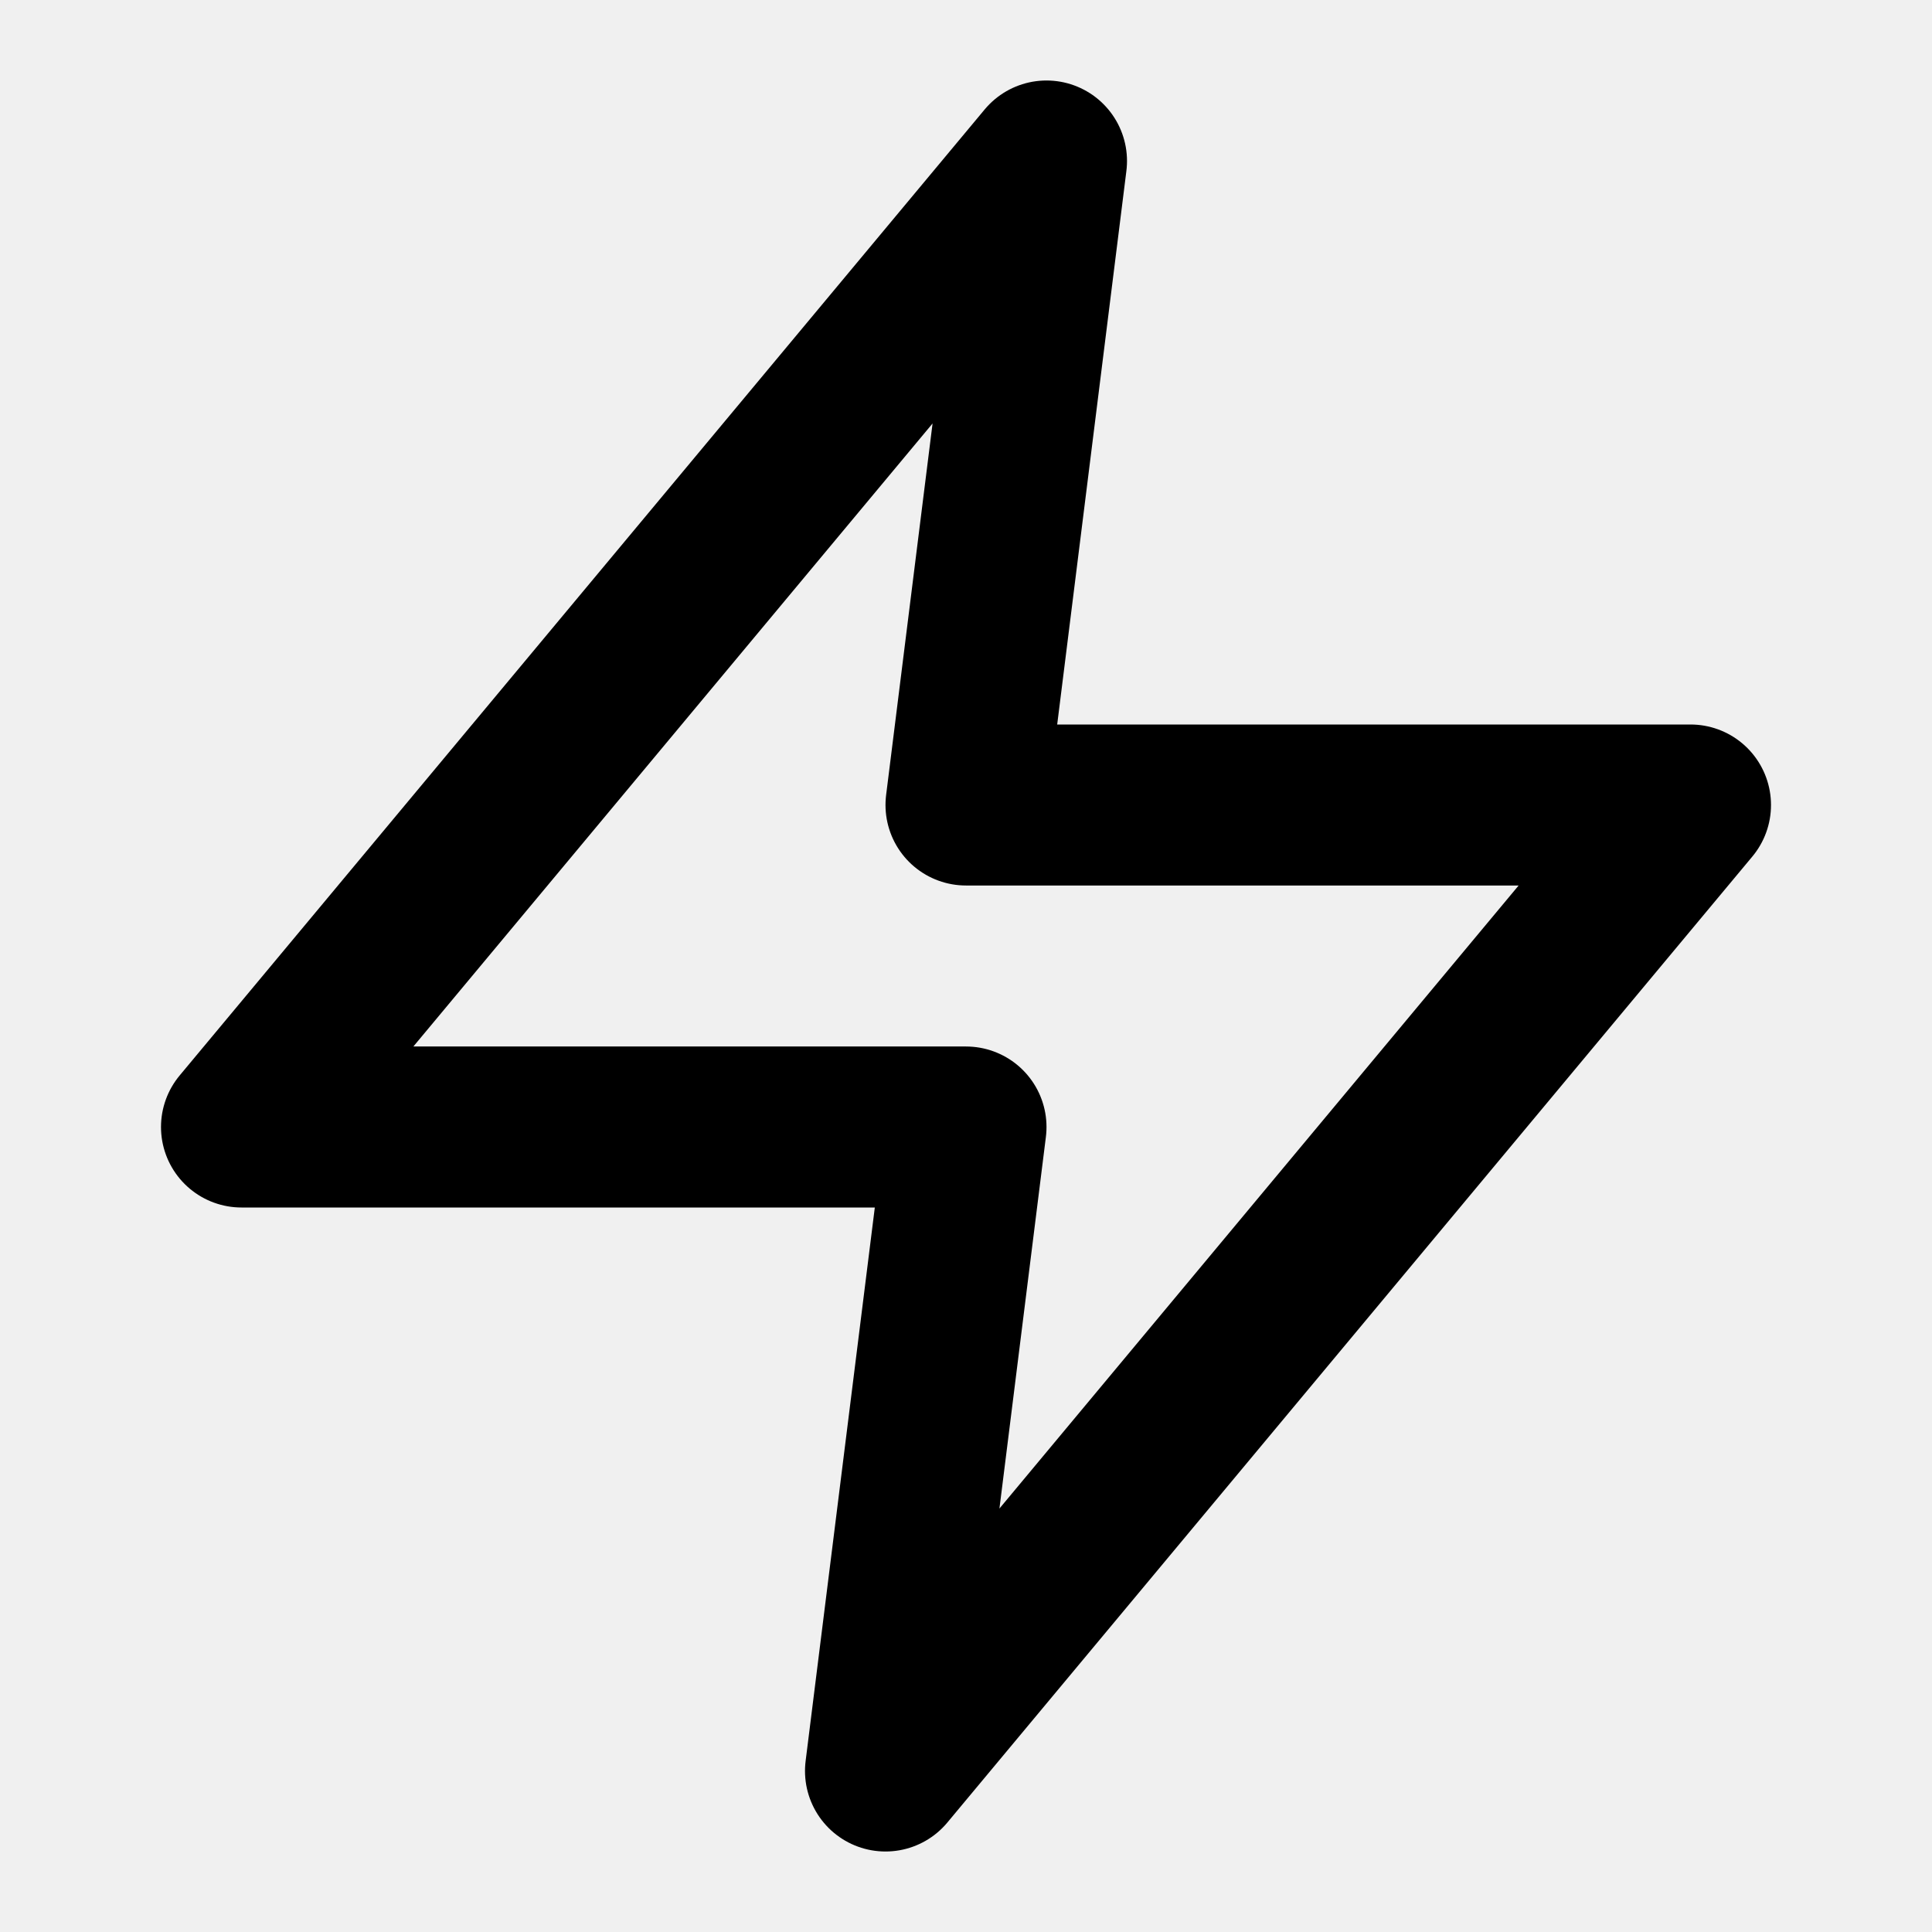
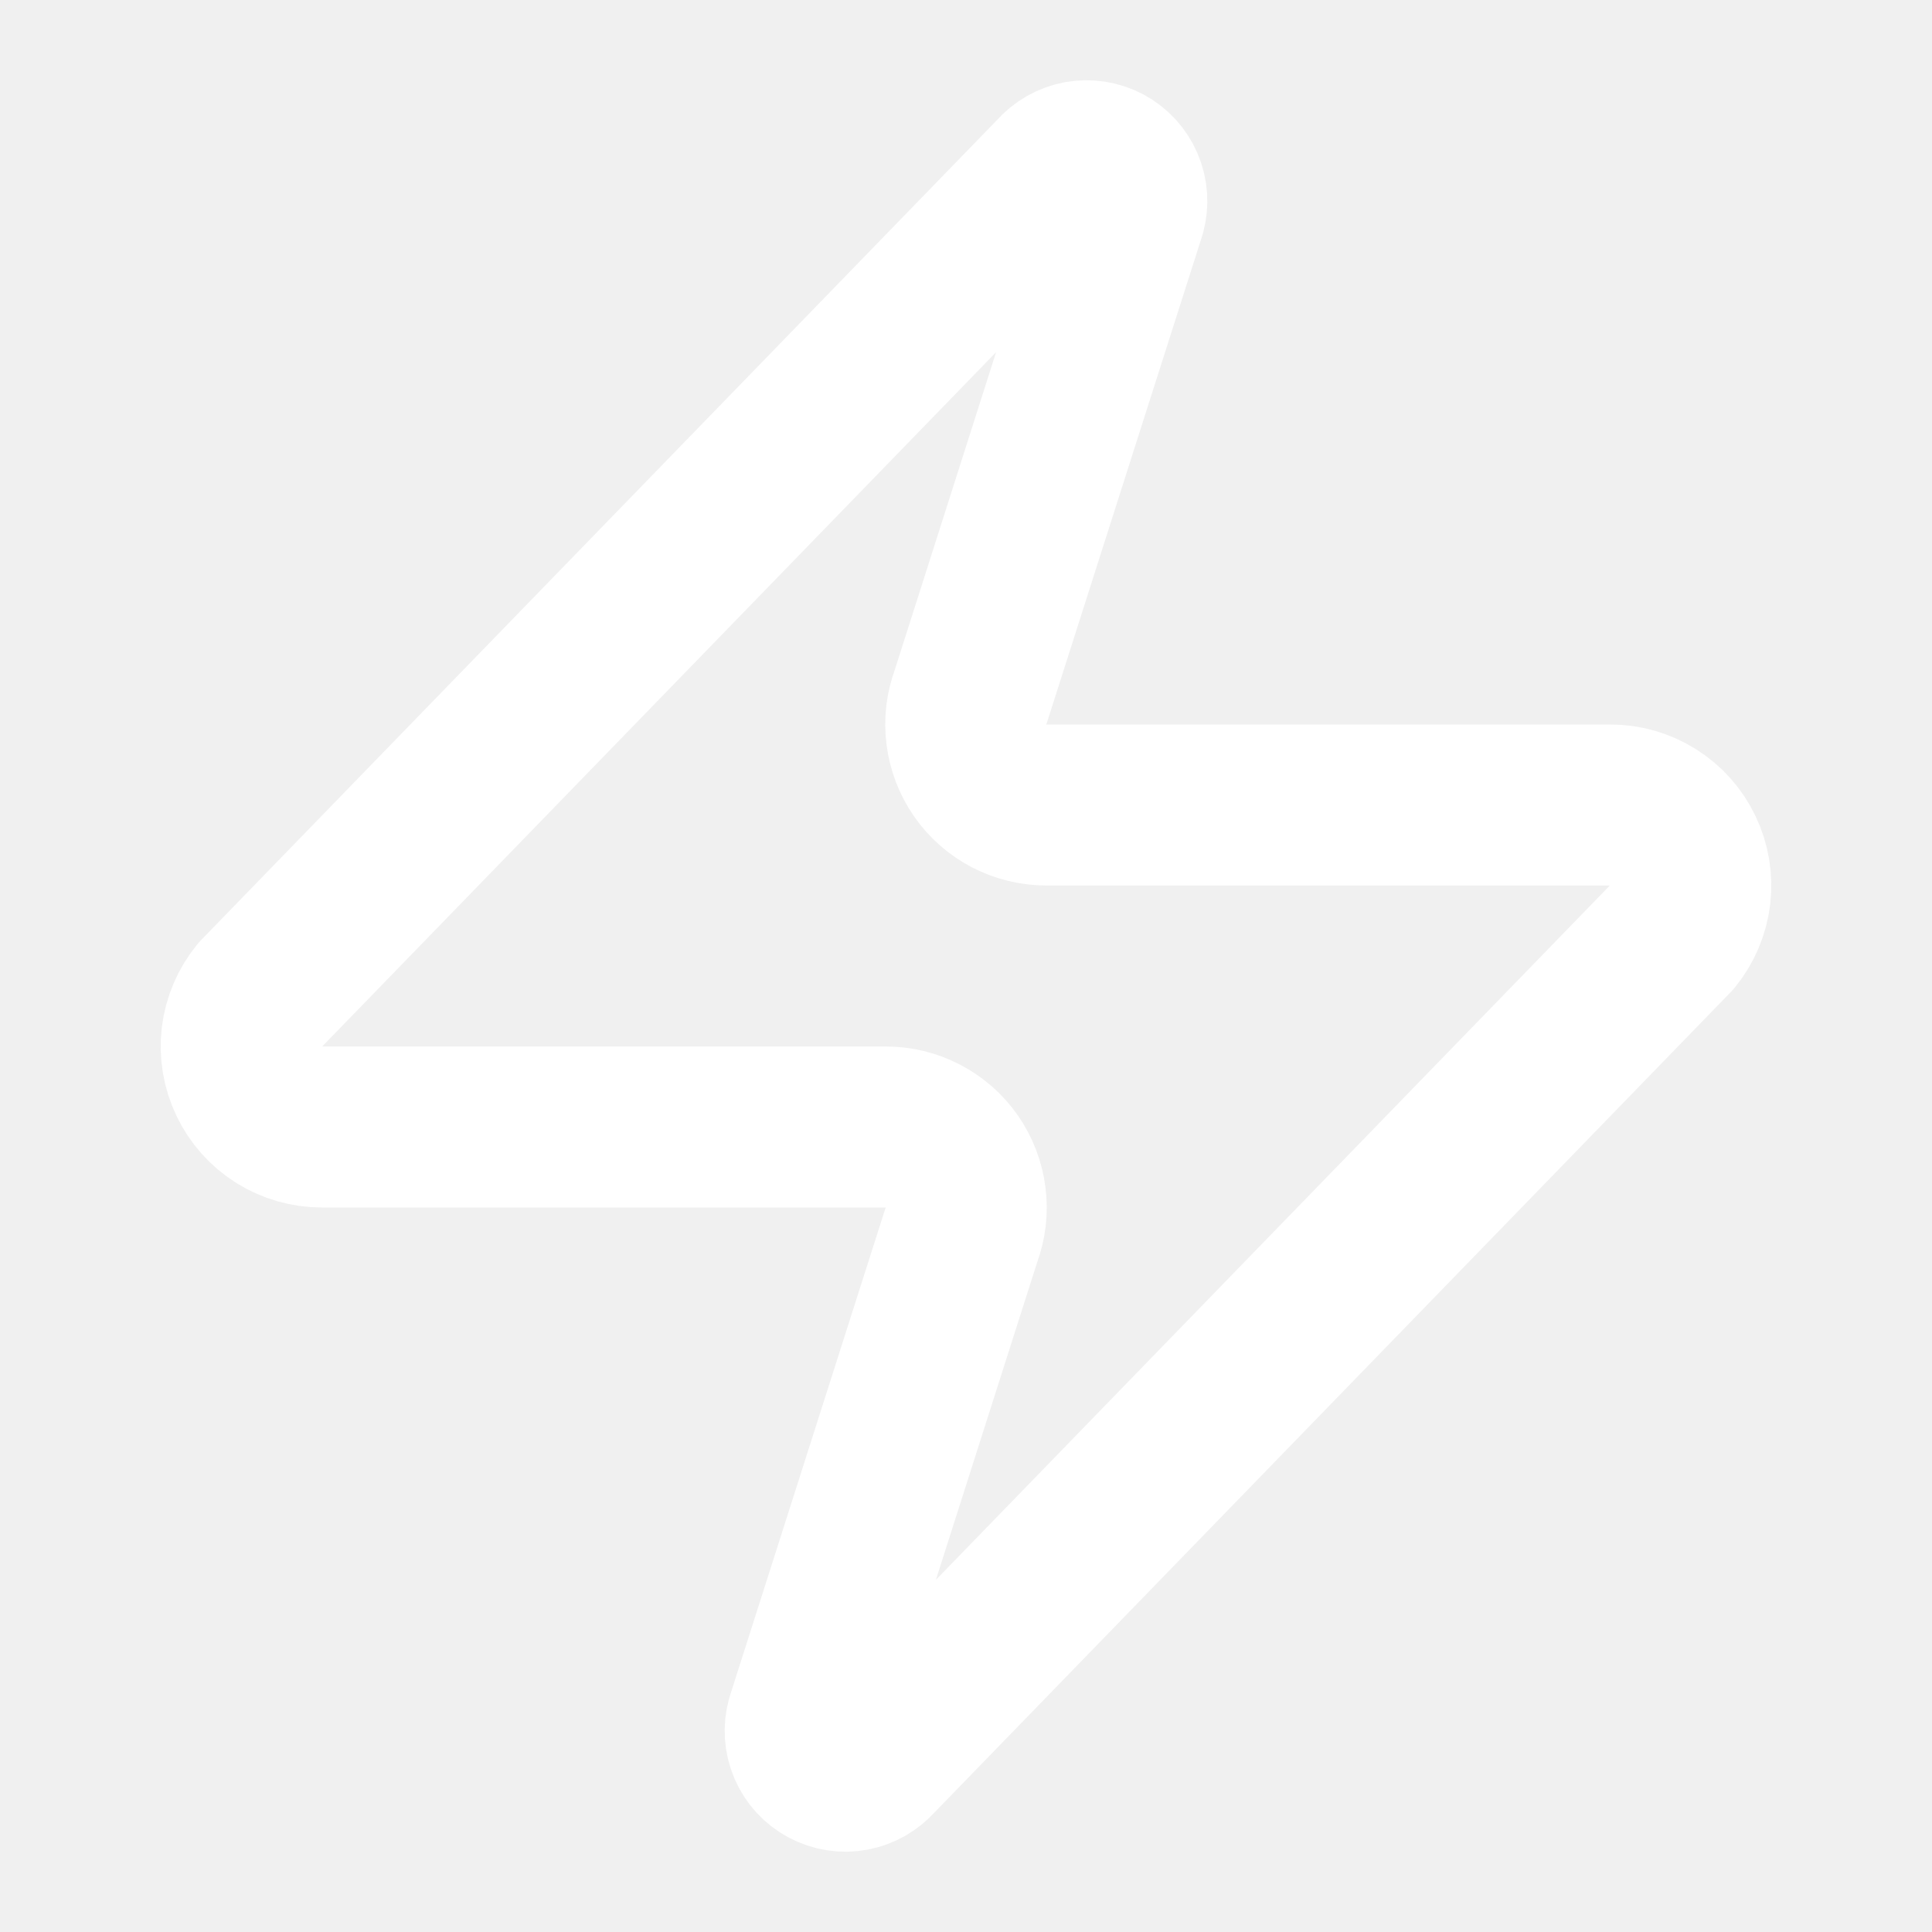
<svg xmlns="http://www.w3.org/2000/svg" width="24" height="24" viewBox="0 0 24 24" fill="none">
-   <path d="M13 2L3 14H12L11 22L21 10H12L13 2Z" stroke="currentColor" stroke-width="2" stroke-linecap="round" stroke-linejoin="round" />
+   <path d="M4 14C3.811 14 3.625 13.947 3.465 13.847C3.305 13.746 3.176 13.602 3.095 13.431C3.013 13.261 2.981 13.07 3.003 12.882C3.026 12.694 3.101 12.517 3.22 12.37L13.12 2.17C13.194 2.084 13.296 2.026 13.407 2.005C13.518 1.985 13.634 2.003 13.734 2.056C13.834 2.11 13.913 2.196 13.957 2.3C14.002 2.404 14.01 2.52 13.98 2.63L12.06 8.65C12.003 8.801 11.984 8.964 12.005 9.125C12.025 9.285 12.084 9.438 12.176 9.571C12.268 9.704 12.392 9.812 12.535 9.887C12.679 9.961 12.838 10 13 10H20C20.189 9.999 20.375 10.052 20.535 10.153C20.695 10.253 20.824 10.397 20.905 10.568C20.987 10.739 21.019 10.929 20.997 11.117C20.974 11.305 20.899 11.483 20.78 11.63L10.88 21.83C10.806 21.915 10.704 21.973 10.593 21.994C10.482 22.015 10.366 21.997 10.266 21.943C10.166 21.89 10.087 21.804 10.043 21.7C9.998 21.595 9.99 21.479 10.02 21.37L11.94 15.35C11.997 15.198 12.016 15.035 11.995 14.875C11.975 14.714 11.916 14.561 11.824 14.428C11.732 14.296 11.608 14.187 11.465 14.113C11.321 14.038 11.162 13.999 11 14H4Z" stroke="white" stroke-width="2" stroke-linecap="round" stroke-linejoin="round" />
</svg>
